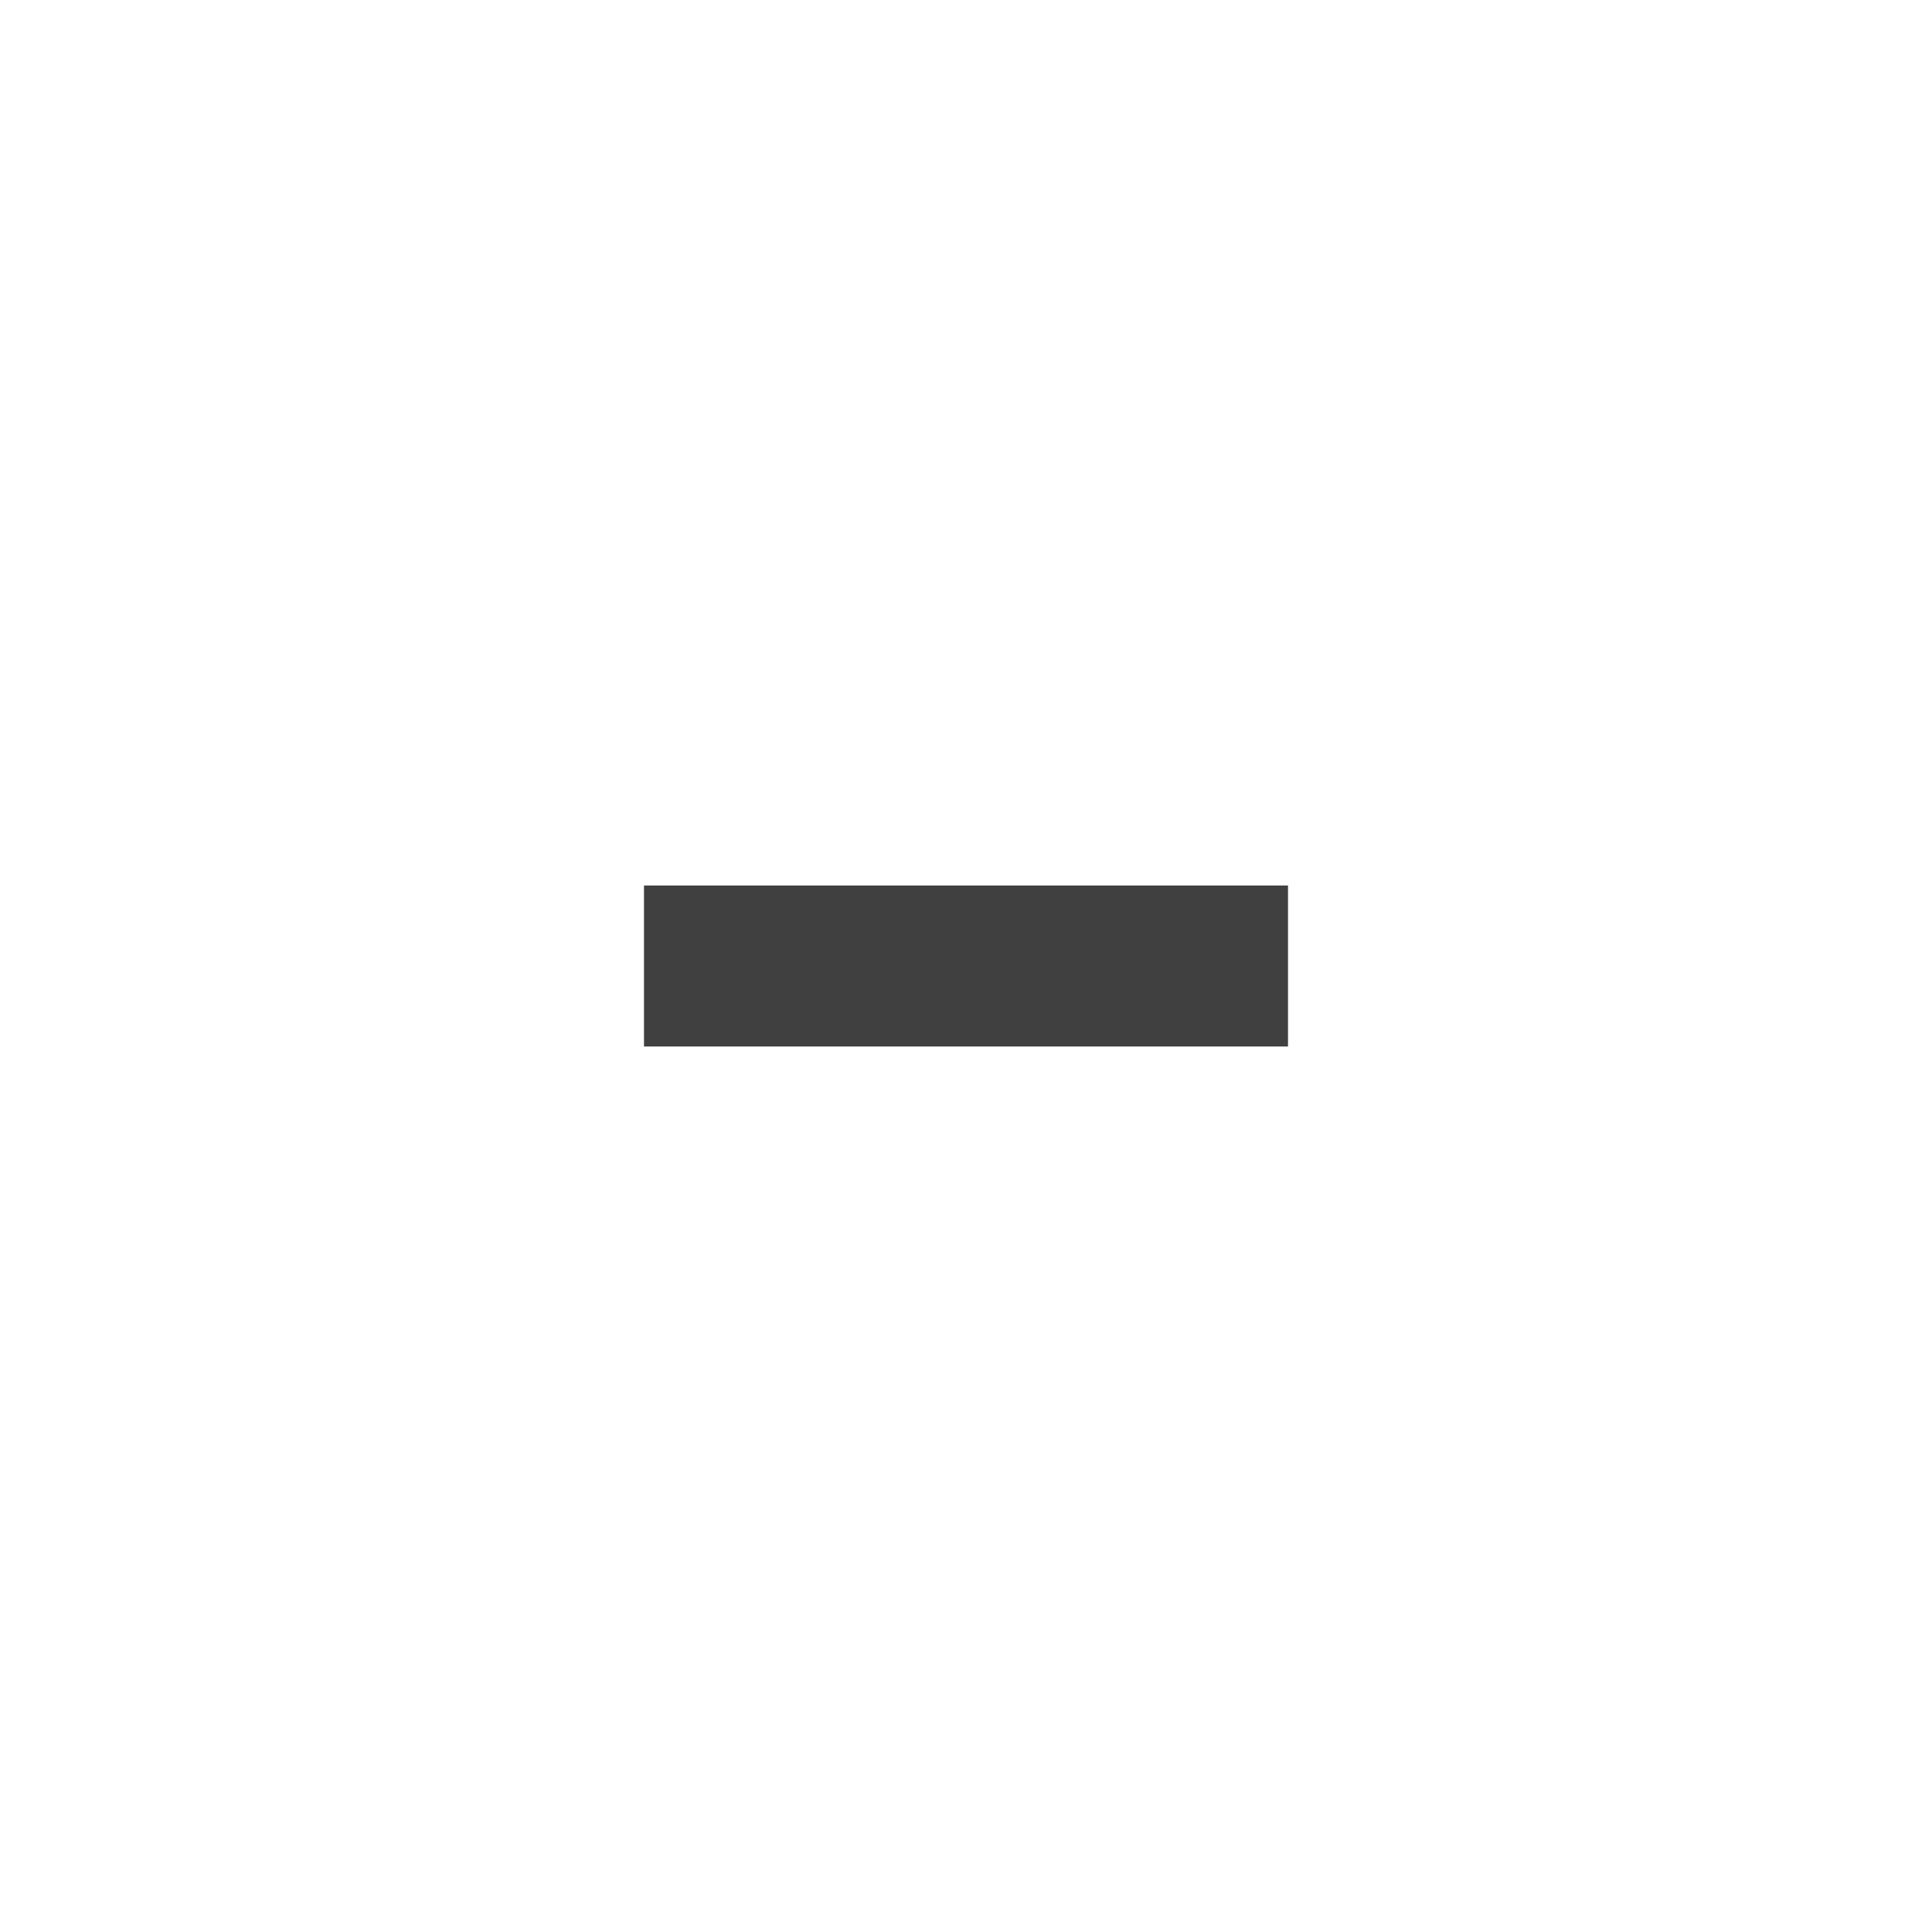
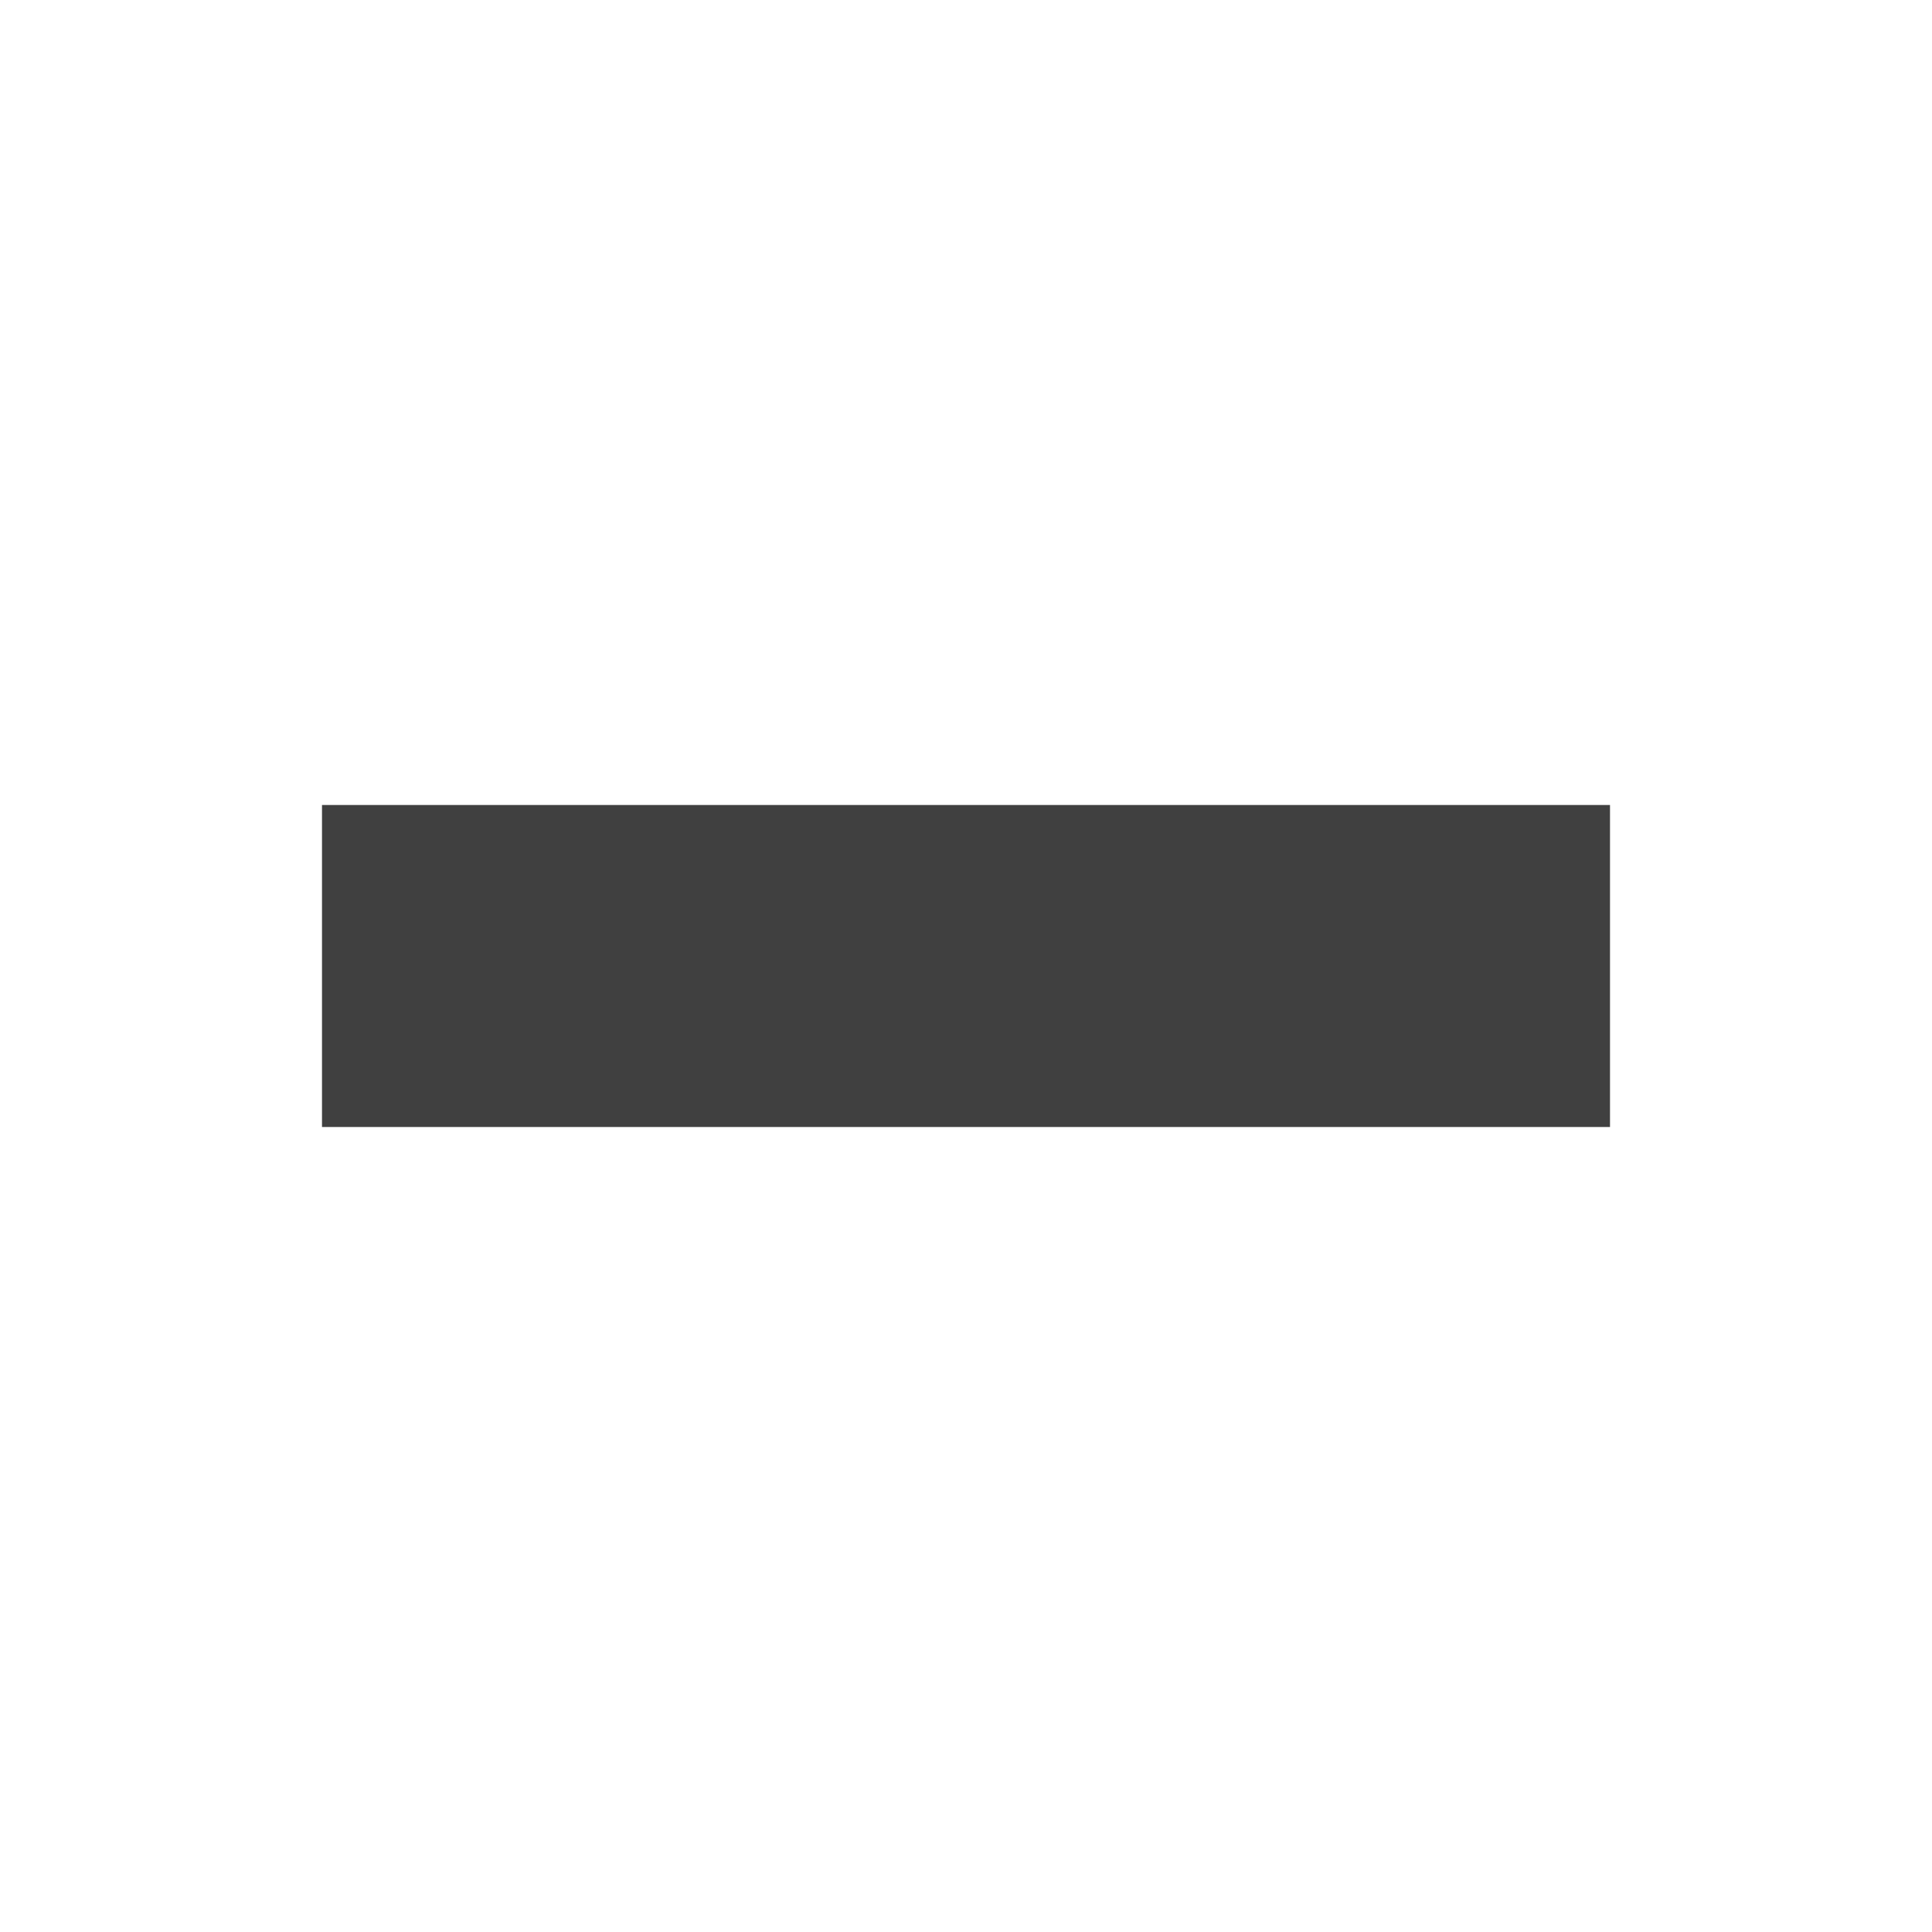
- <svg xmlns="http://www.w3.org/2000/svg" version="1.1" id="Layer_1" opacity="0.75" x="0px" y="0px" width="24px" height="24px" viewBox="0 0 24 24" style="enable-background:new 0 0 24 24;" xml:space="preserve">
-   <g id="remove-item">
-     <rect id="minus" x="8" y="11" style="fill-rule:evenodd;clip-rule:evenodd;" width="8" height="2" />
+ <svg xmlns="http://www.w3.org/2000/svg" version="1.1" x="0px" y="0px" width="12px" height="12px" viewBox="0 0 12 12" style="enable-background:new 0 0 12 12;" xml:space="preserve">
+   <g id="remove-item" style="opacity:0.75;">
+     <rect id="minus" x="2" y="5" style="fill-rule:evenodd;clip-rule:evenodd;" width="8" height="2" />
  </g>
</svg>
